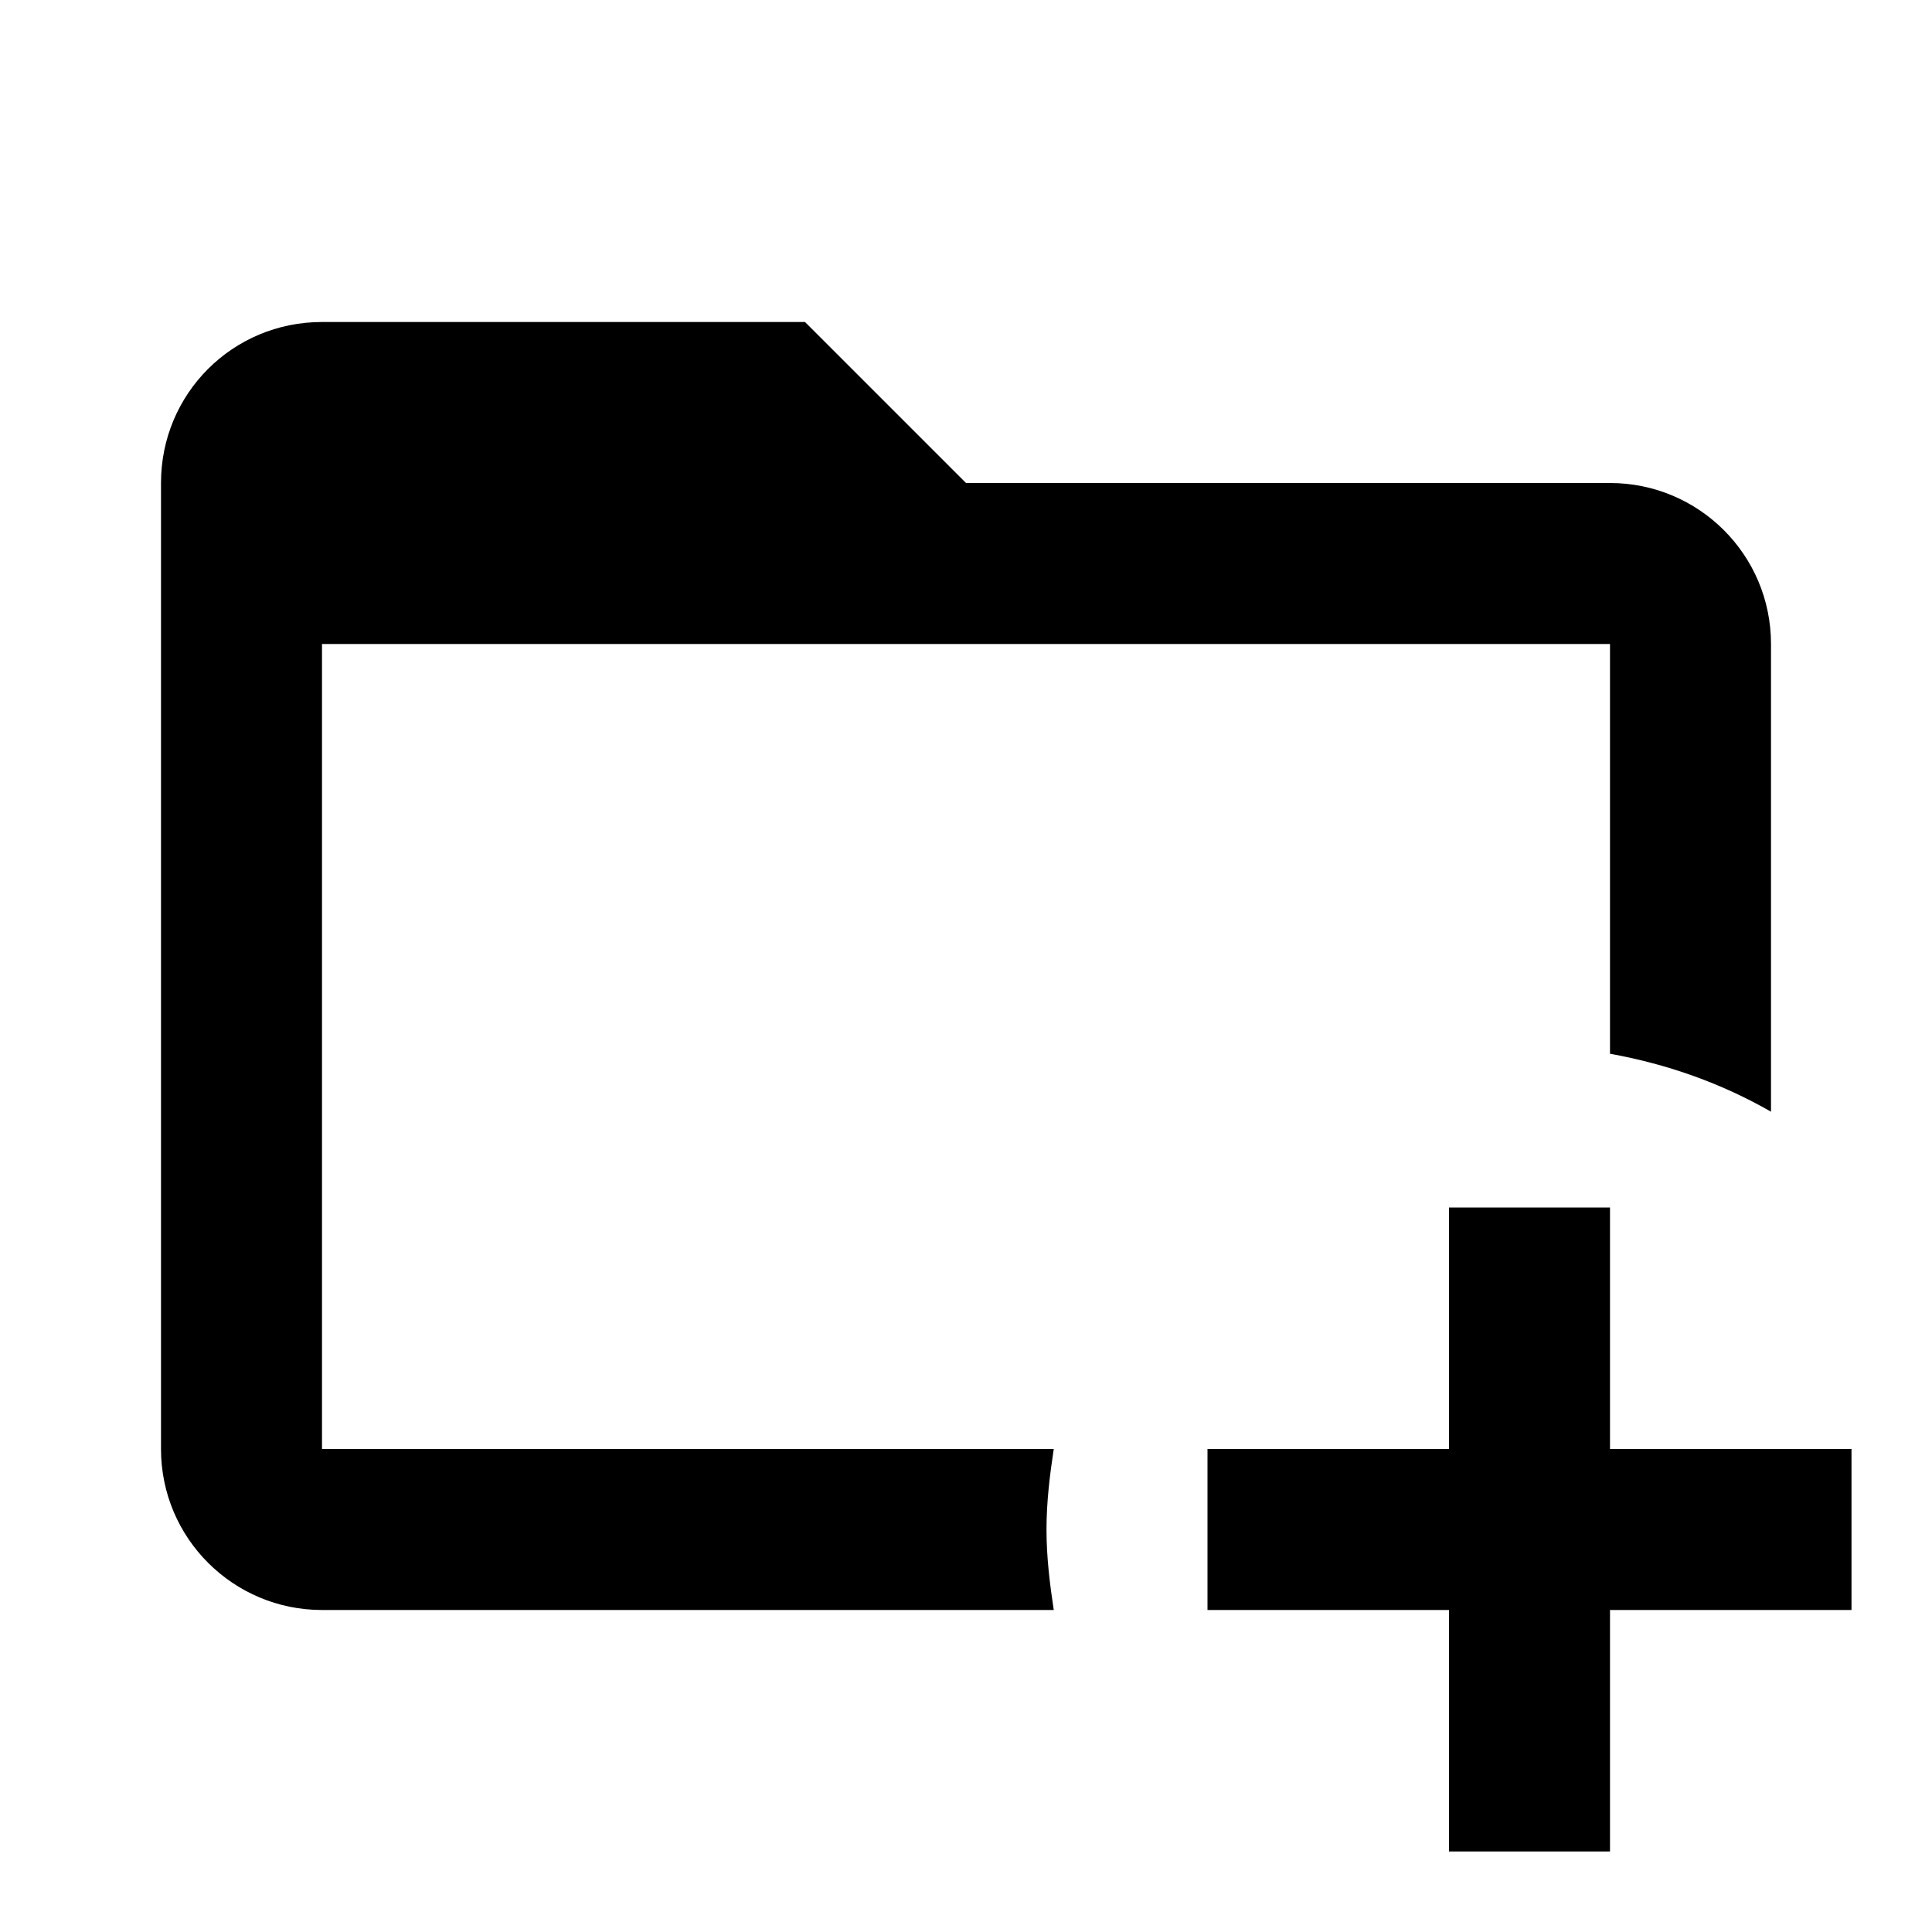
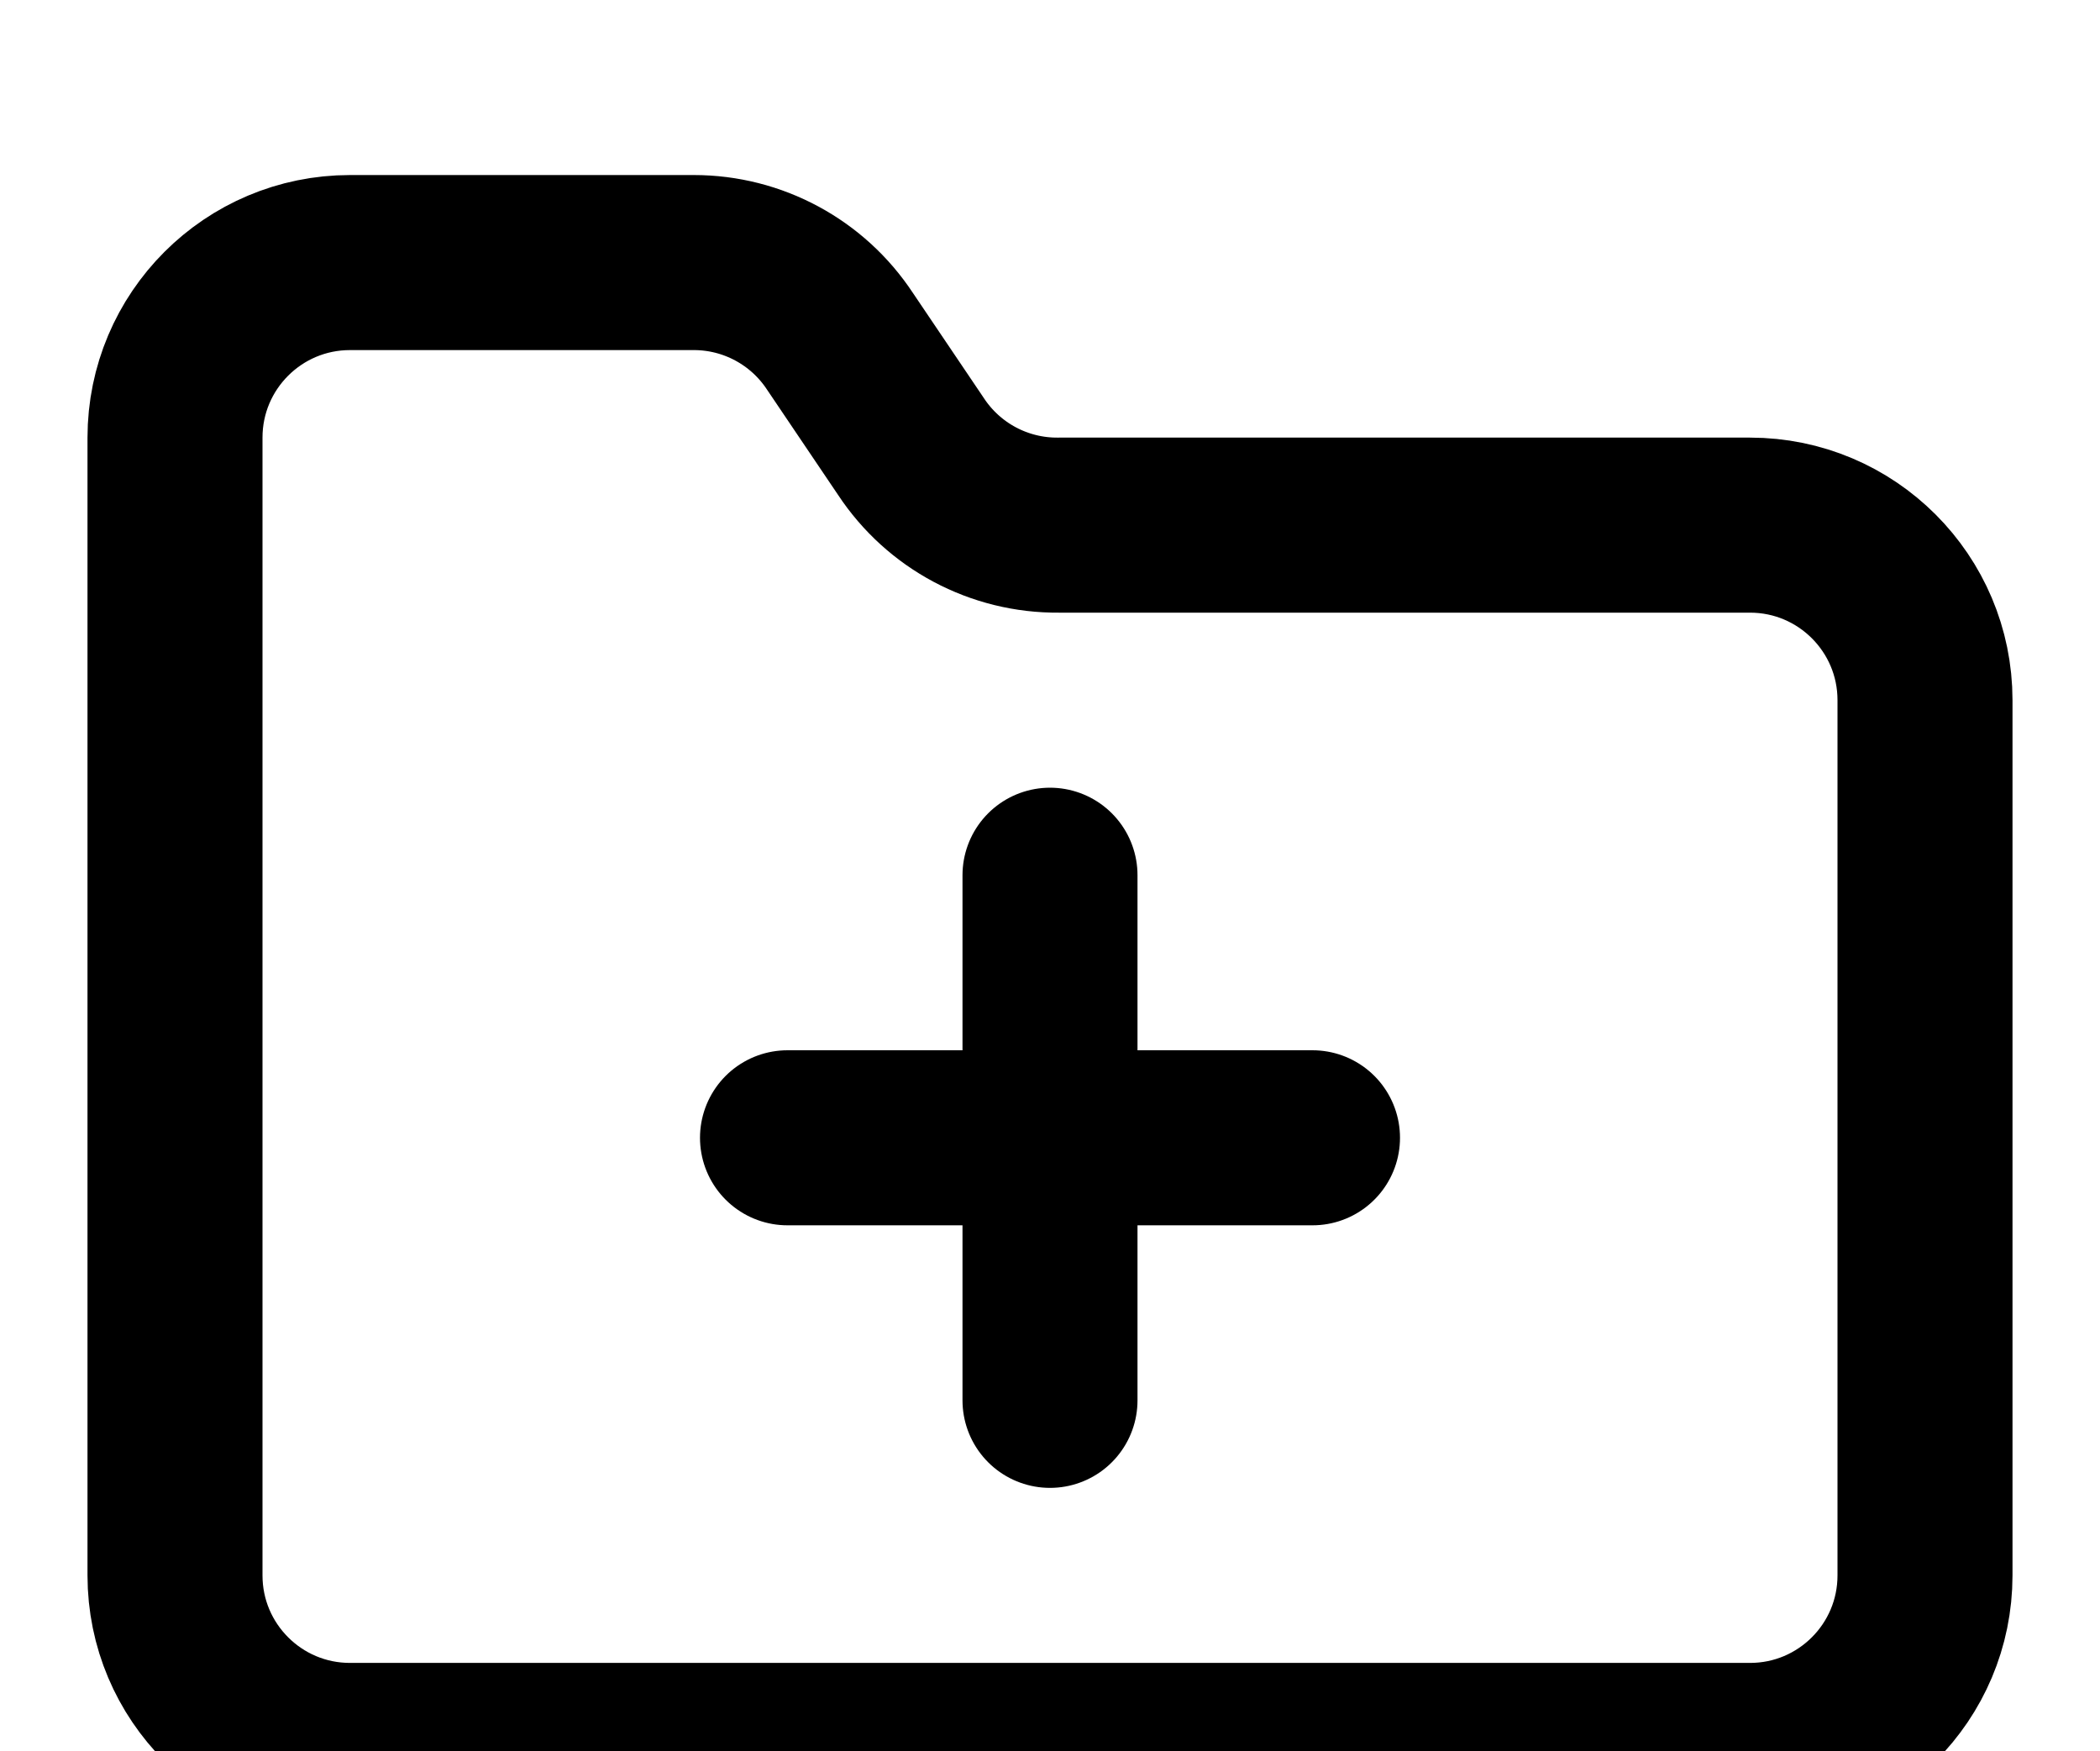
- <svg xmlns="http://www.w3.org/2000/svg" viewBox="0 0 24 24">
-   <path d="M13 19C13 19.34 13.04 19.67 13.09 20H4C2.9 20 2 19.11 2 18V6C2 4.89 2.89 4 4 4H10L12 6H20C21.1 6 22 6.89 22 8V13.81C21.39 13.46 20.72 13.22 20 13.09V8H4V18H13.09C13.04 18.33 13 18.66 13 19M20 18V15H18V18H15V20H18V23H20V20H23V18H20Z" />
+ <svg xmlns="http://www.w3.org/2000/svg" width="24" height="20" viewBox="0 0 24 20" fill="none" stroke="currentColor" stroke-width="2" stroke-linecap="round" stroke-linejoin="round" class="lucide lucide-folder-plus-icon lucide-folder-plus">
+   <path d="M12 10v6" />
+   <path d="M9 13h6" />
+   <path d="M20 20a2 2 0 0 0 2-2V8a2 2 0 0 0-2-2h-7.9a2 2 0 0 1-1.69-.9L9.6 3.9A2 2 0 0 0 7.93 3H4a2 2 0 0 0-2 2v13a2 2 0 0 0 2 2Z" />
</svg>
